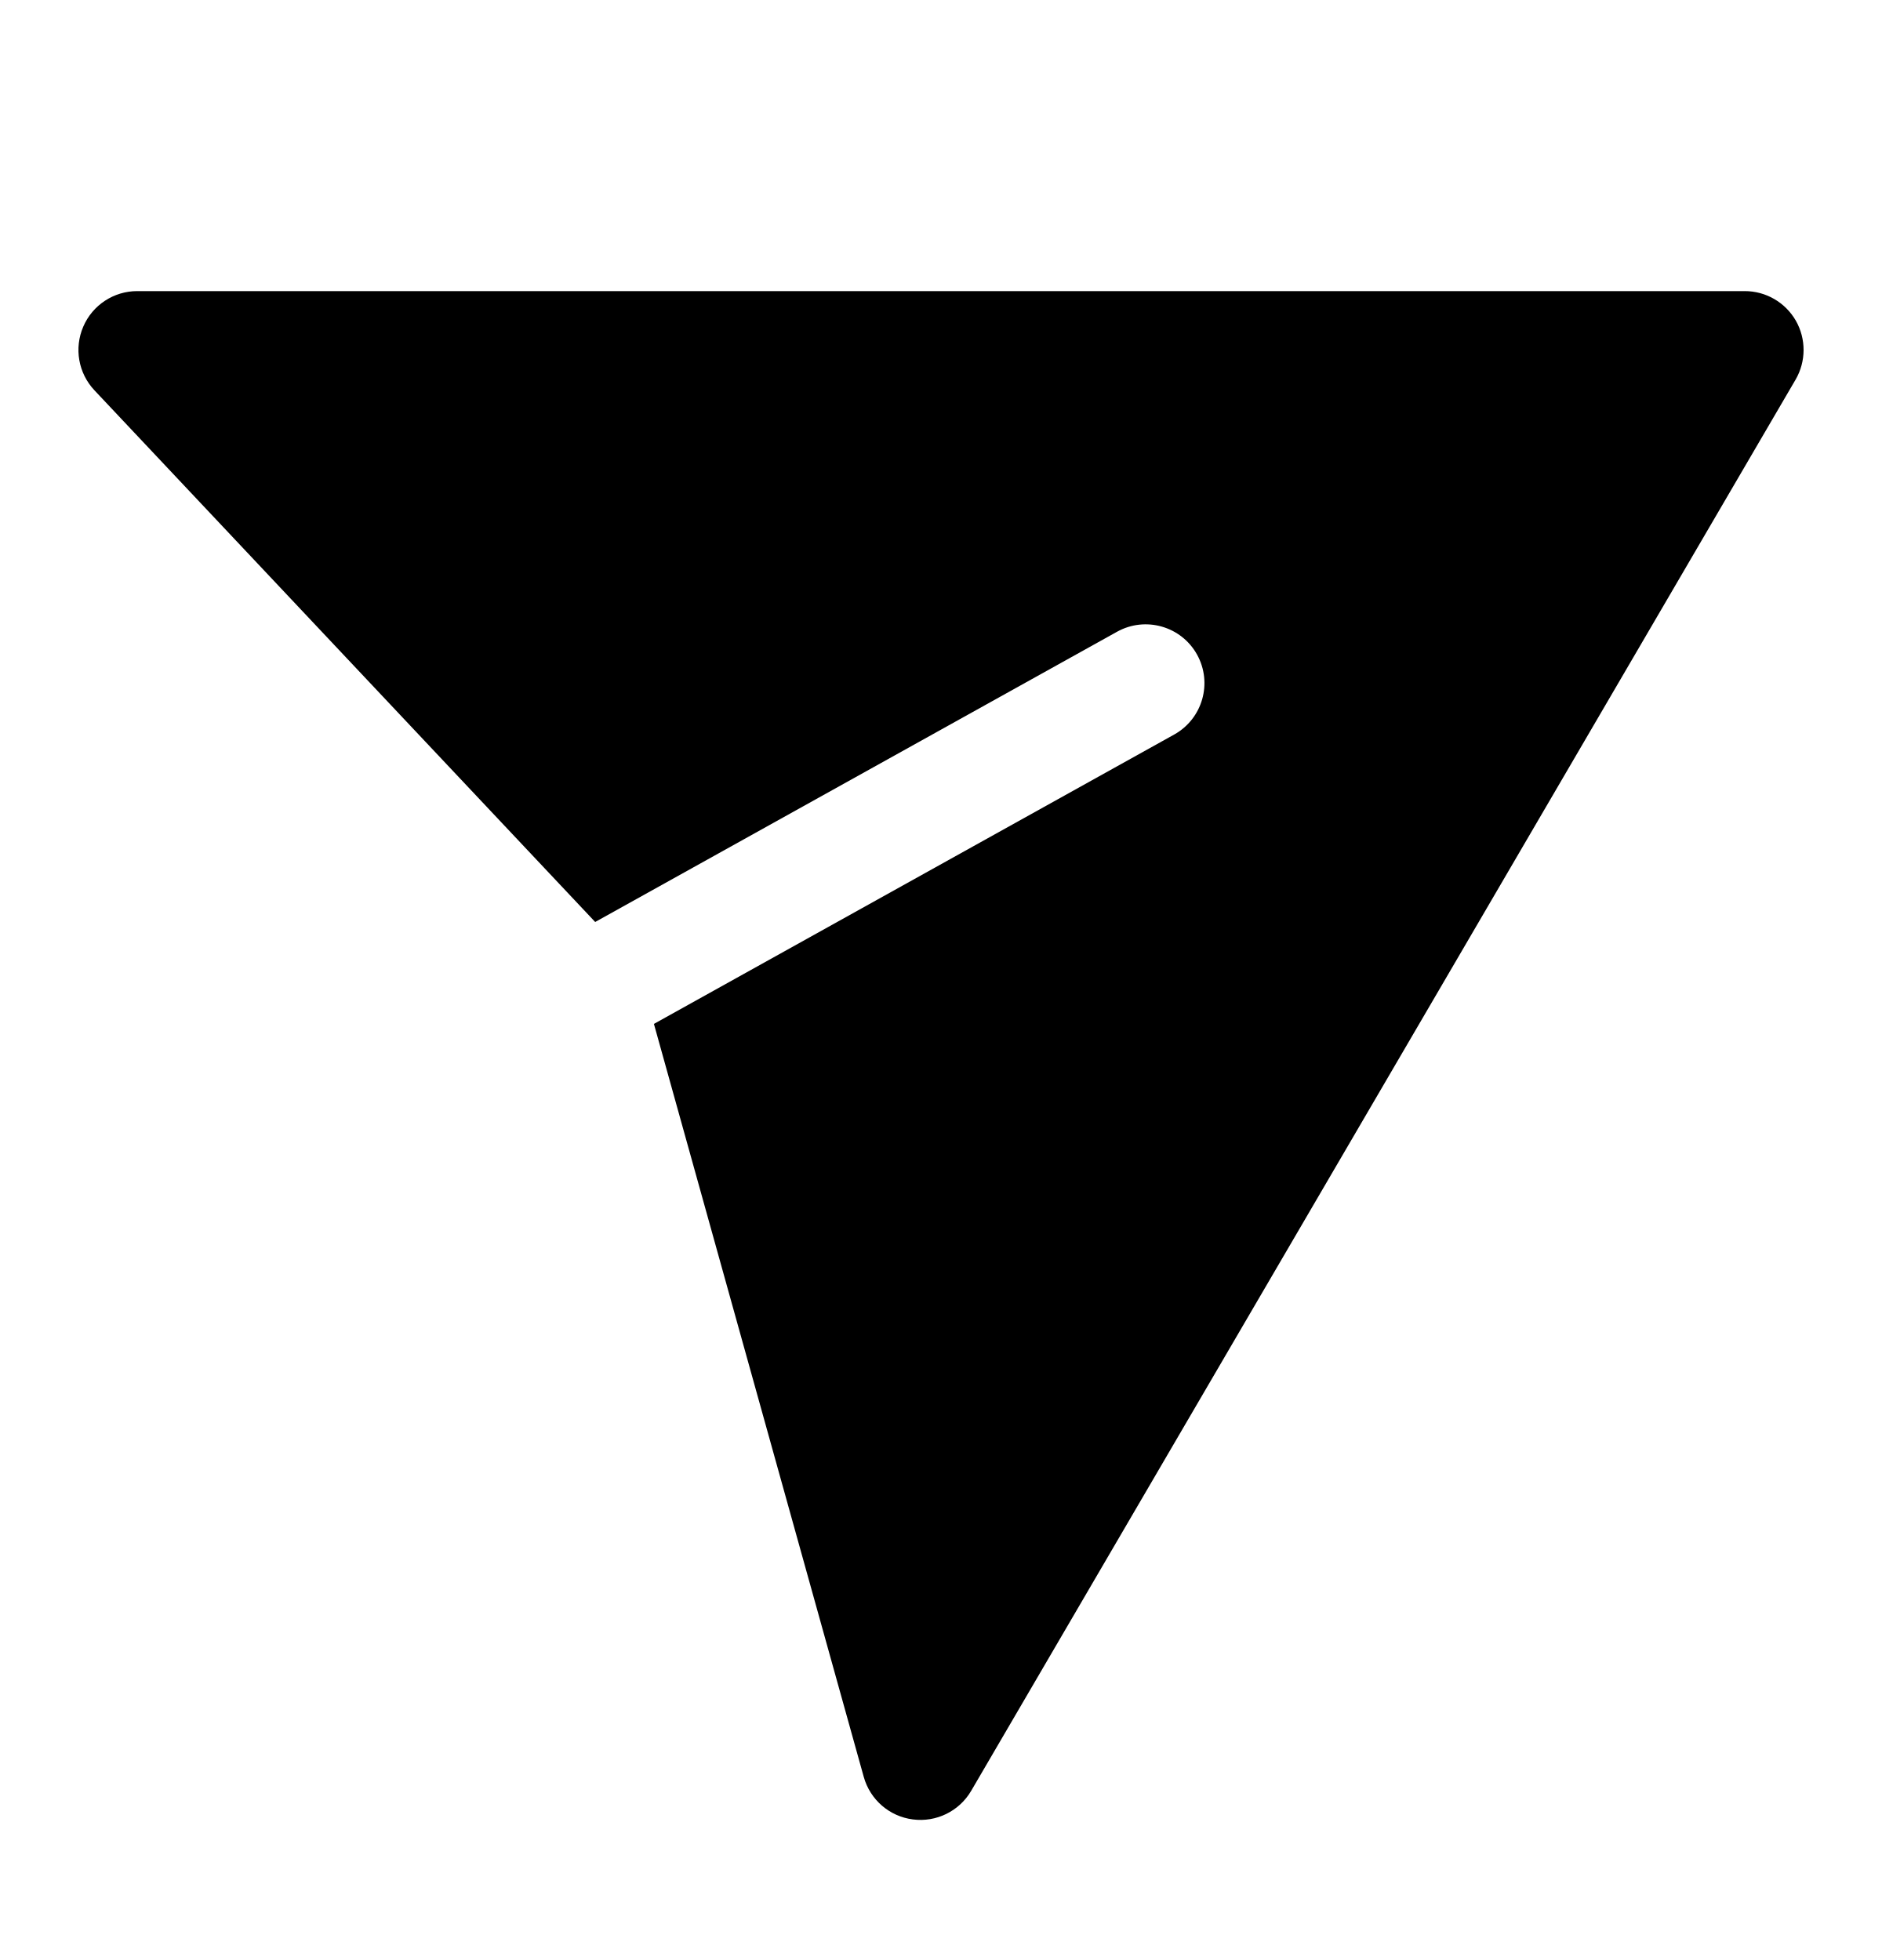
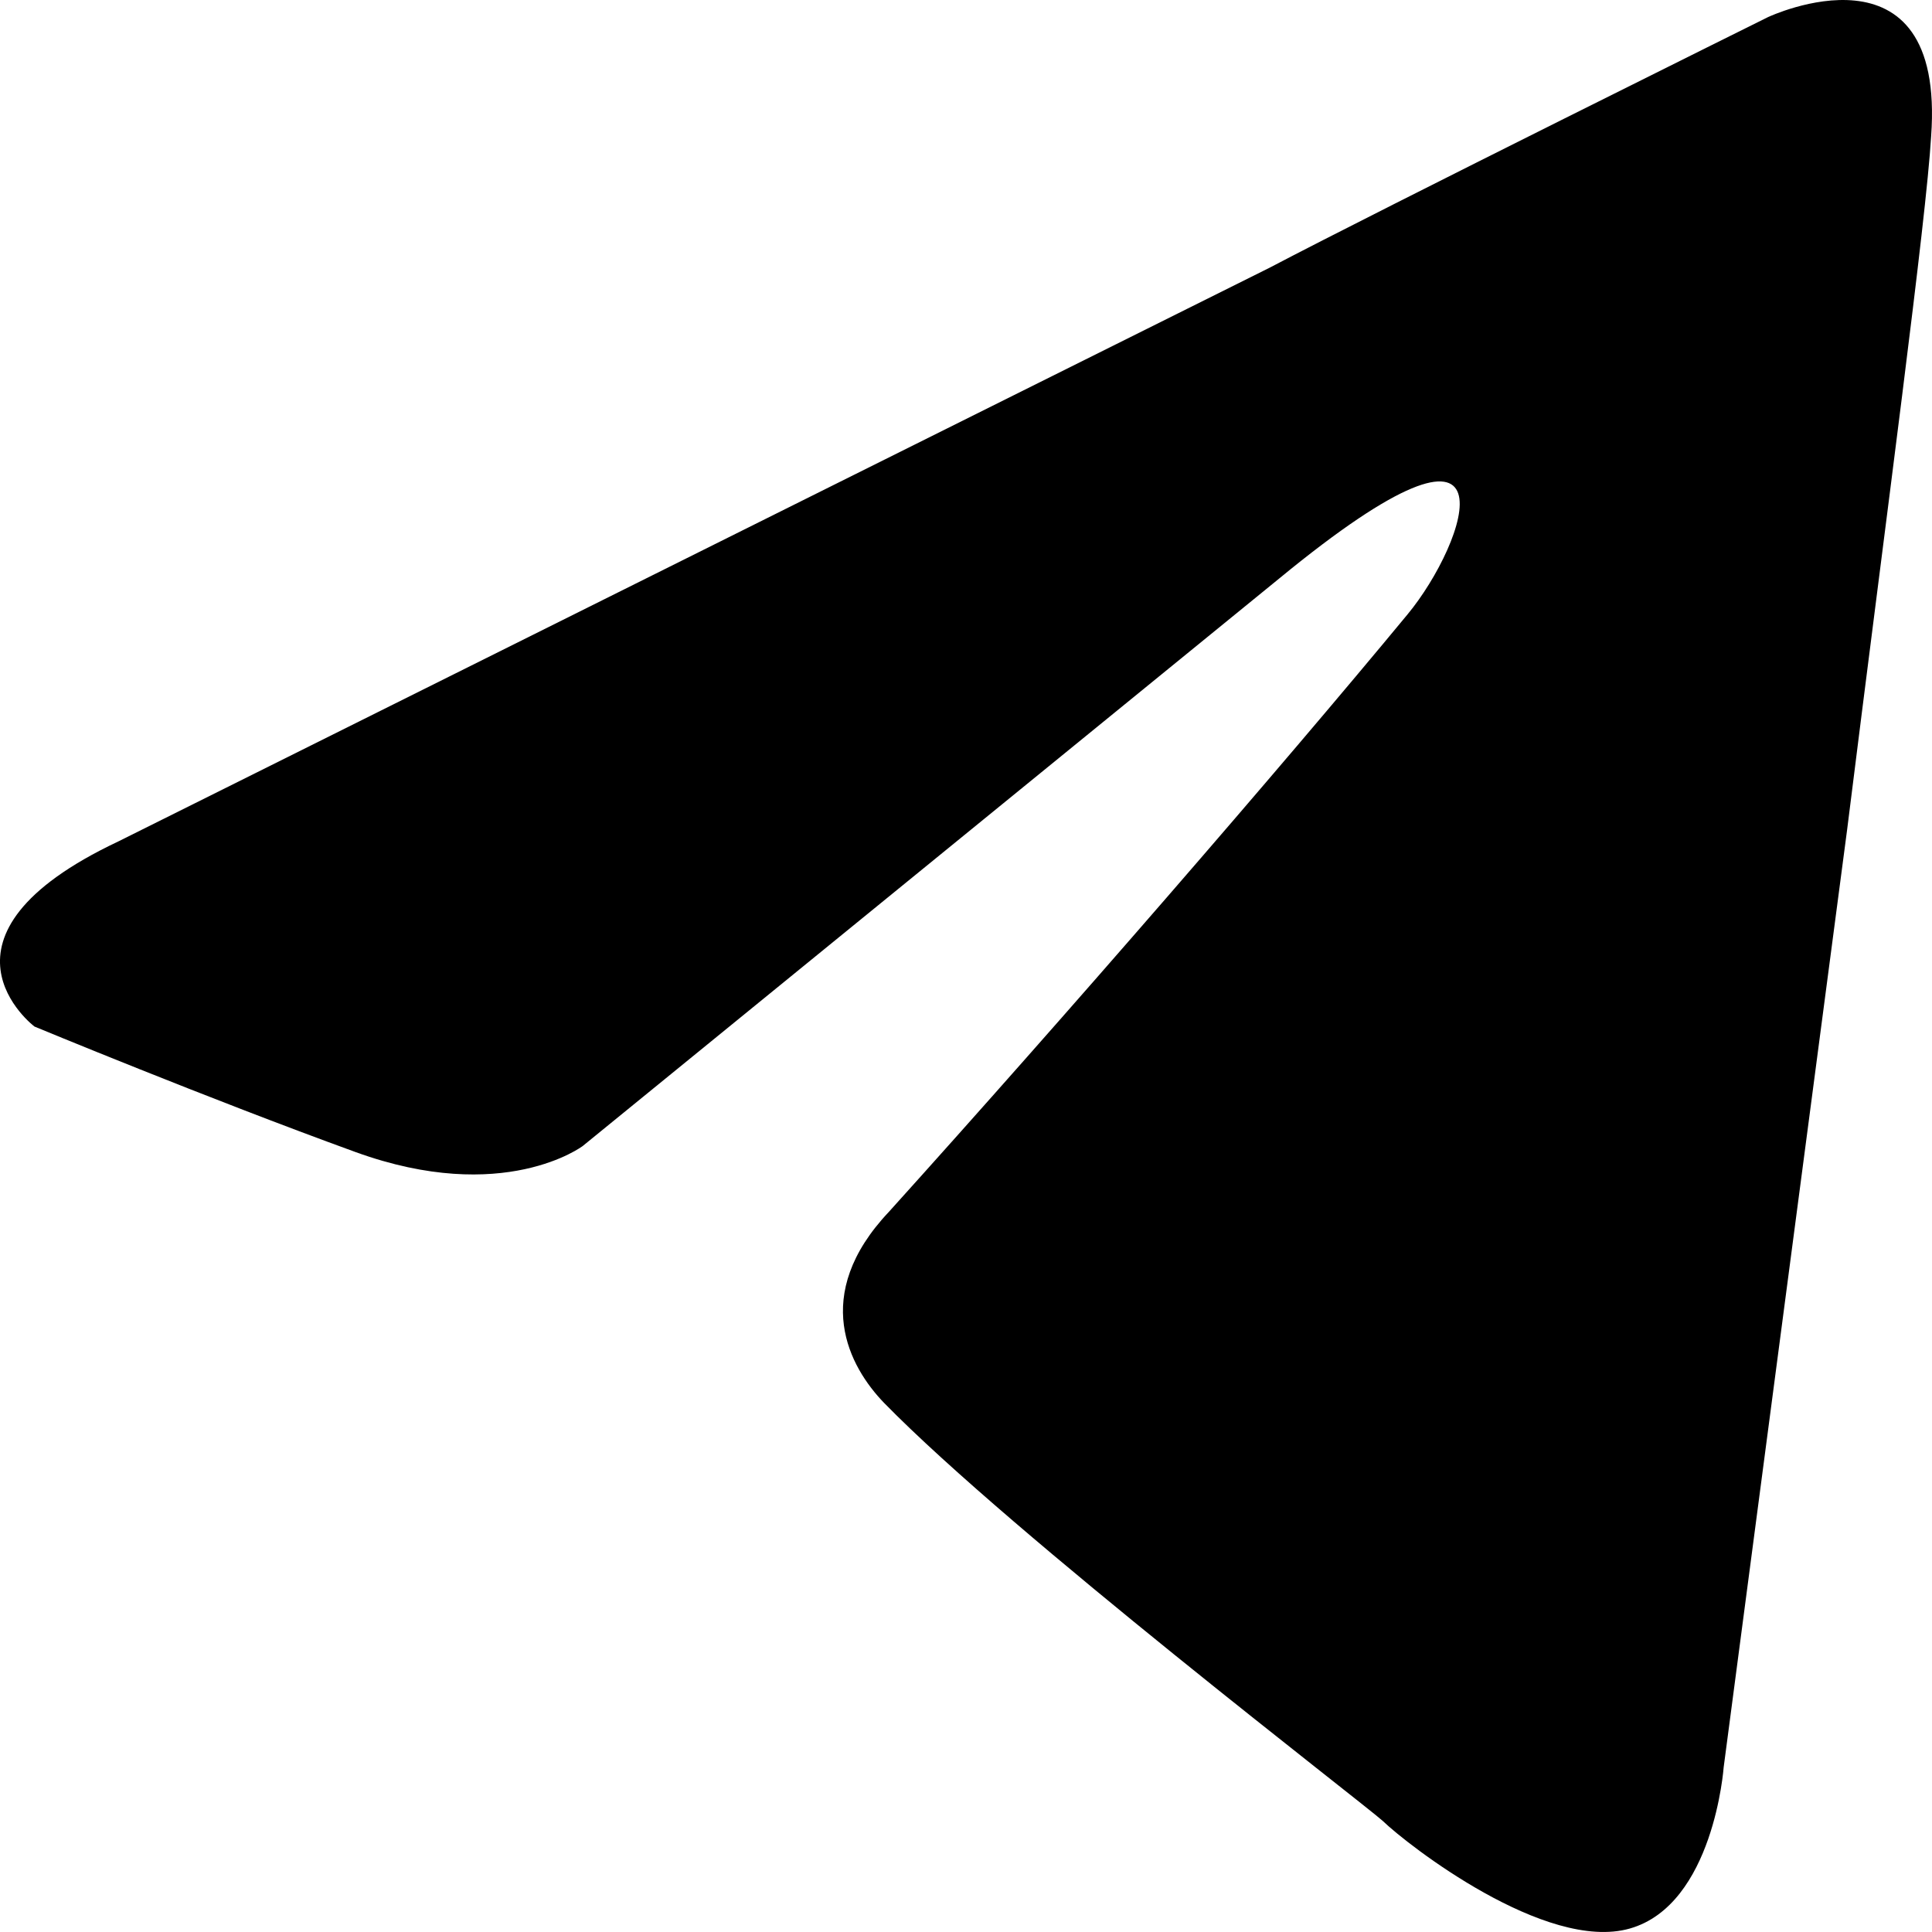
- <svg xmlns="http://www.w3.org/2000/svg" width="24" height="25" viewBox="0 0 24 25" fill="none">
-   <path d="M1.062 4.166C1.18 3.891 1.451 3.713 1.75 3.713H22.25C22.519 3.713 22.767 3.857 22.901 4.09C23.034 4.323 23.033 4.61 22.898 4.842L12.385 22.842C12.233 23.102 11.94 23.246 11.641 23.207C11.342 23.169 11.096 22.955 11.015 22.665L8.339 13.06L14.974 9.369C15.336 9.167 15.466 8.711 15.265 8.349C15.064 7.987 14.607 7.857 14.245 8.058L7.59 11.76L1.204 4.978C0.999 4.76 0.943 4.441 1.062 4.166Z" fill="black" />
+ <svg xmlns="http://www.w3.org/2000/svg" width="24" height="24" viewBox="0 0 24 24" fill="none">
+   <path d="M1.471 10.452L15.767 3.328C17.179 2.586 21.964 0.212 21.964 0.212C21.964 0.212 24.173 -0.827 23.989 1.696C23.928 2.735 23.437 6.371 22.946 10.304L21.412 21.954C21.412 21.954 21.289 23.66 20.246 23.957C19.203 24.254 17.485 22.918 17.179 22.622C16.933 22.399 12.577 19.06 10.982 17.427C10.552 16.982 10.061 16.092 11.043 15.053C13.252 12.604 15.89 9.562 17.485 7.632C18.222 6.742 18.958 4.664 15.89 7.187L7.239 14.236C7.239 14.236 6.257 14.979 4.416 14.311C2.576 13.643 0.428 12.752 0.428 12.752C0.428 12.752 -1.044 11.639 1.471 10.452Z" fill="black" />
</svg>
